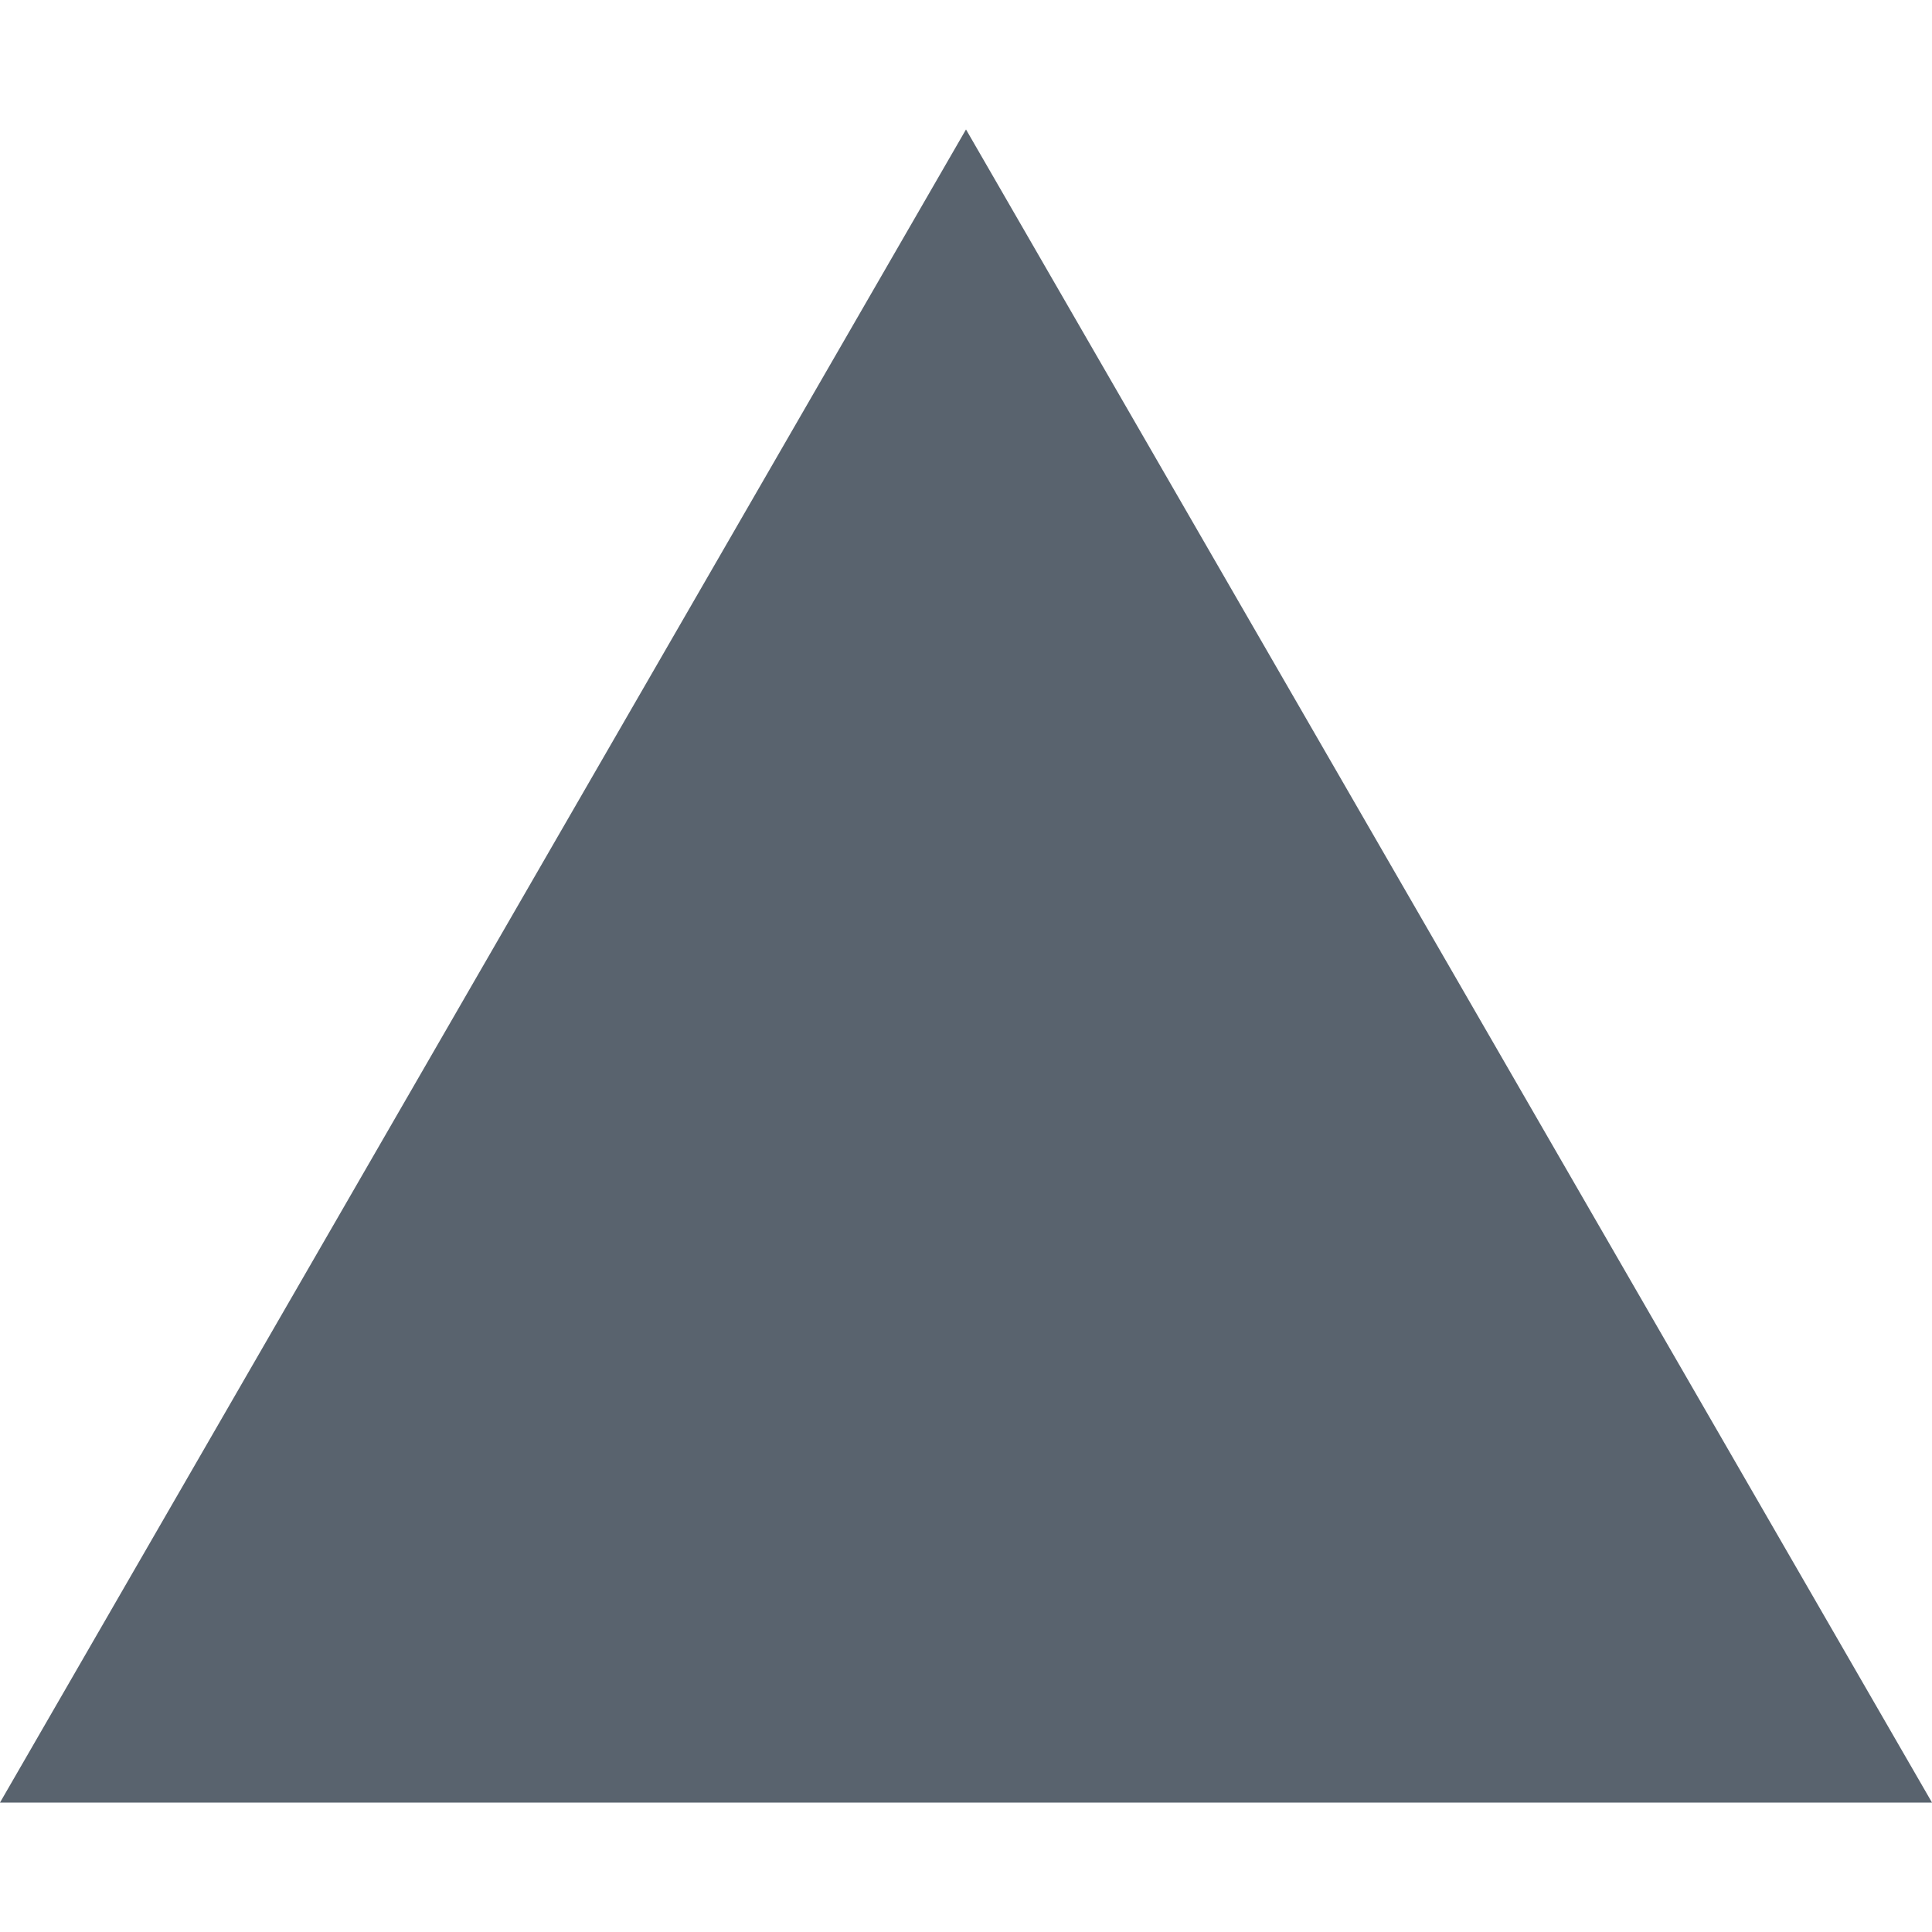
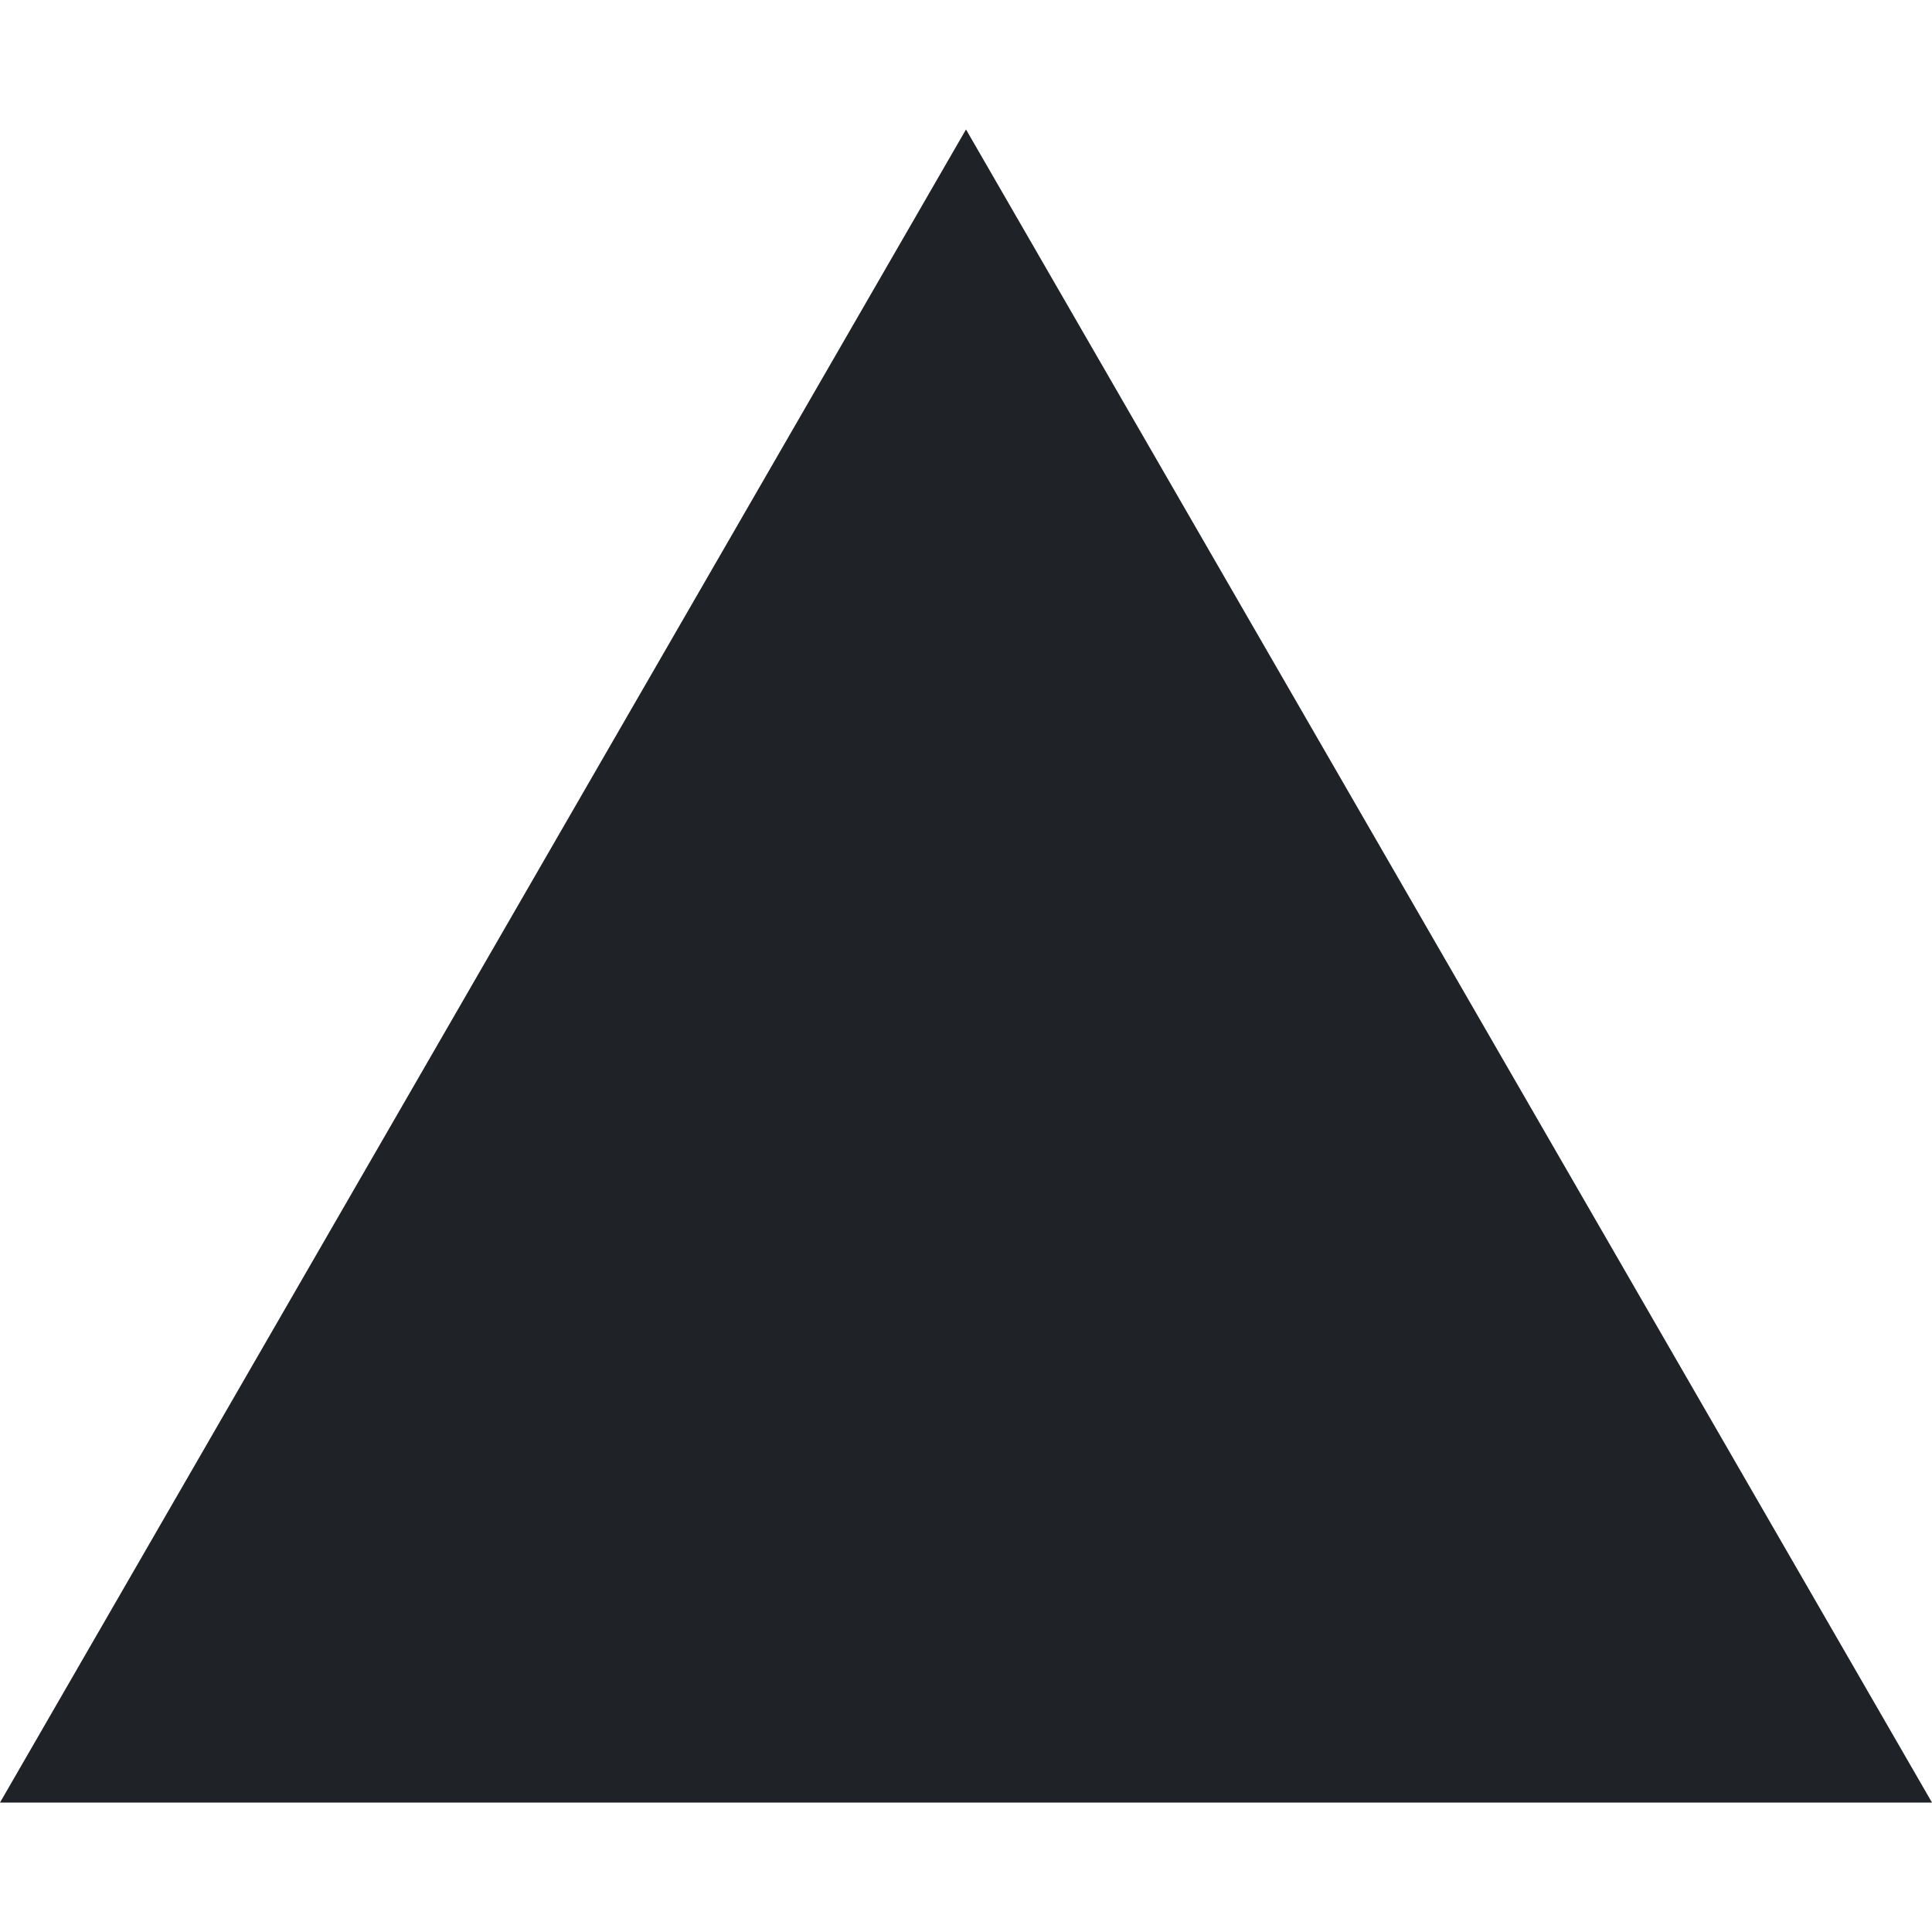
<svg xmlns="http://www.w3.org/2000/svg" width="16" height="16" role="img" aria-hidden="true" viewBox="0 0 24 24">
-   <style>.i{fill:#59636e}@media (prefers-color-scheme:dark){.i{fill:#9198a1}}</style>
+   <style>.i{fill:#1f2328}@media (prefers-color-scheme:dark){.i{fill:#f0f6fc}}</style>
  <path class="i" d="m12 1.608l12 20.784H0Z" />
</svg>
